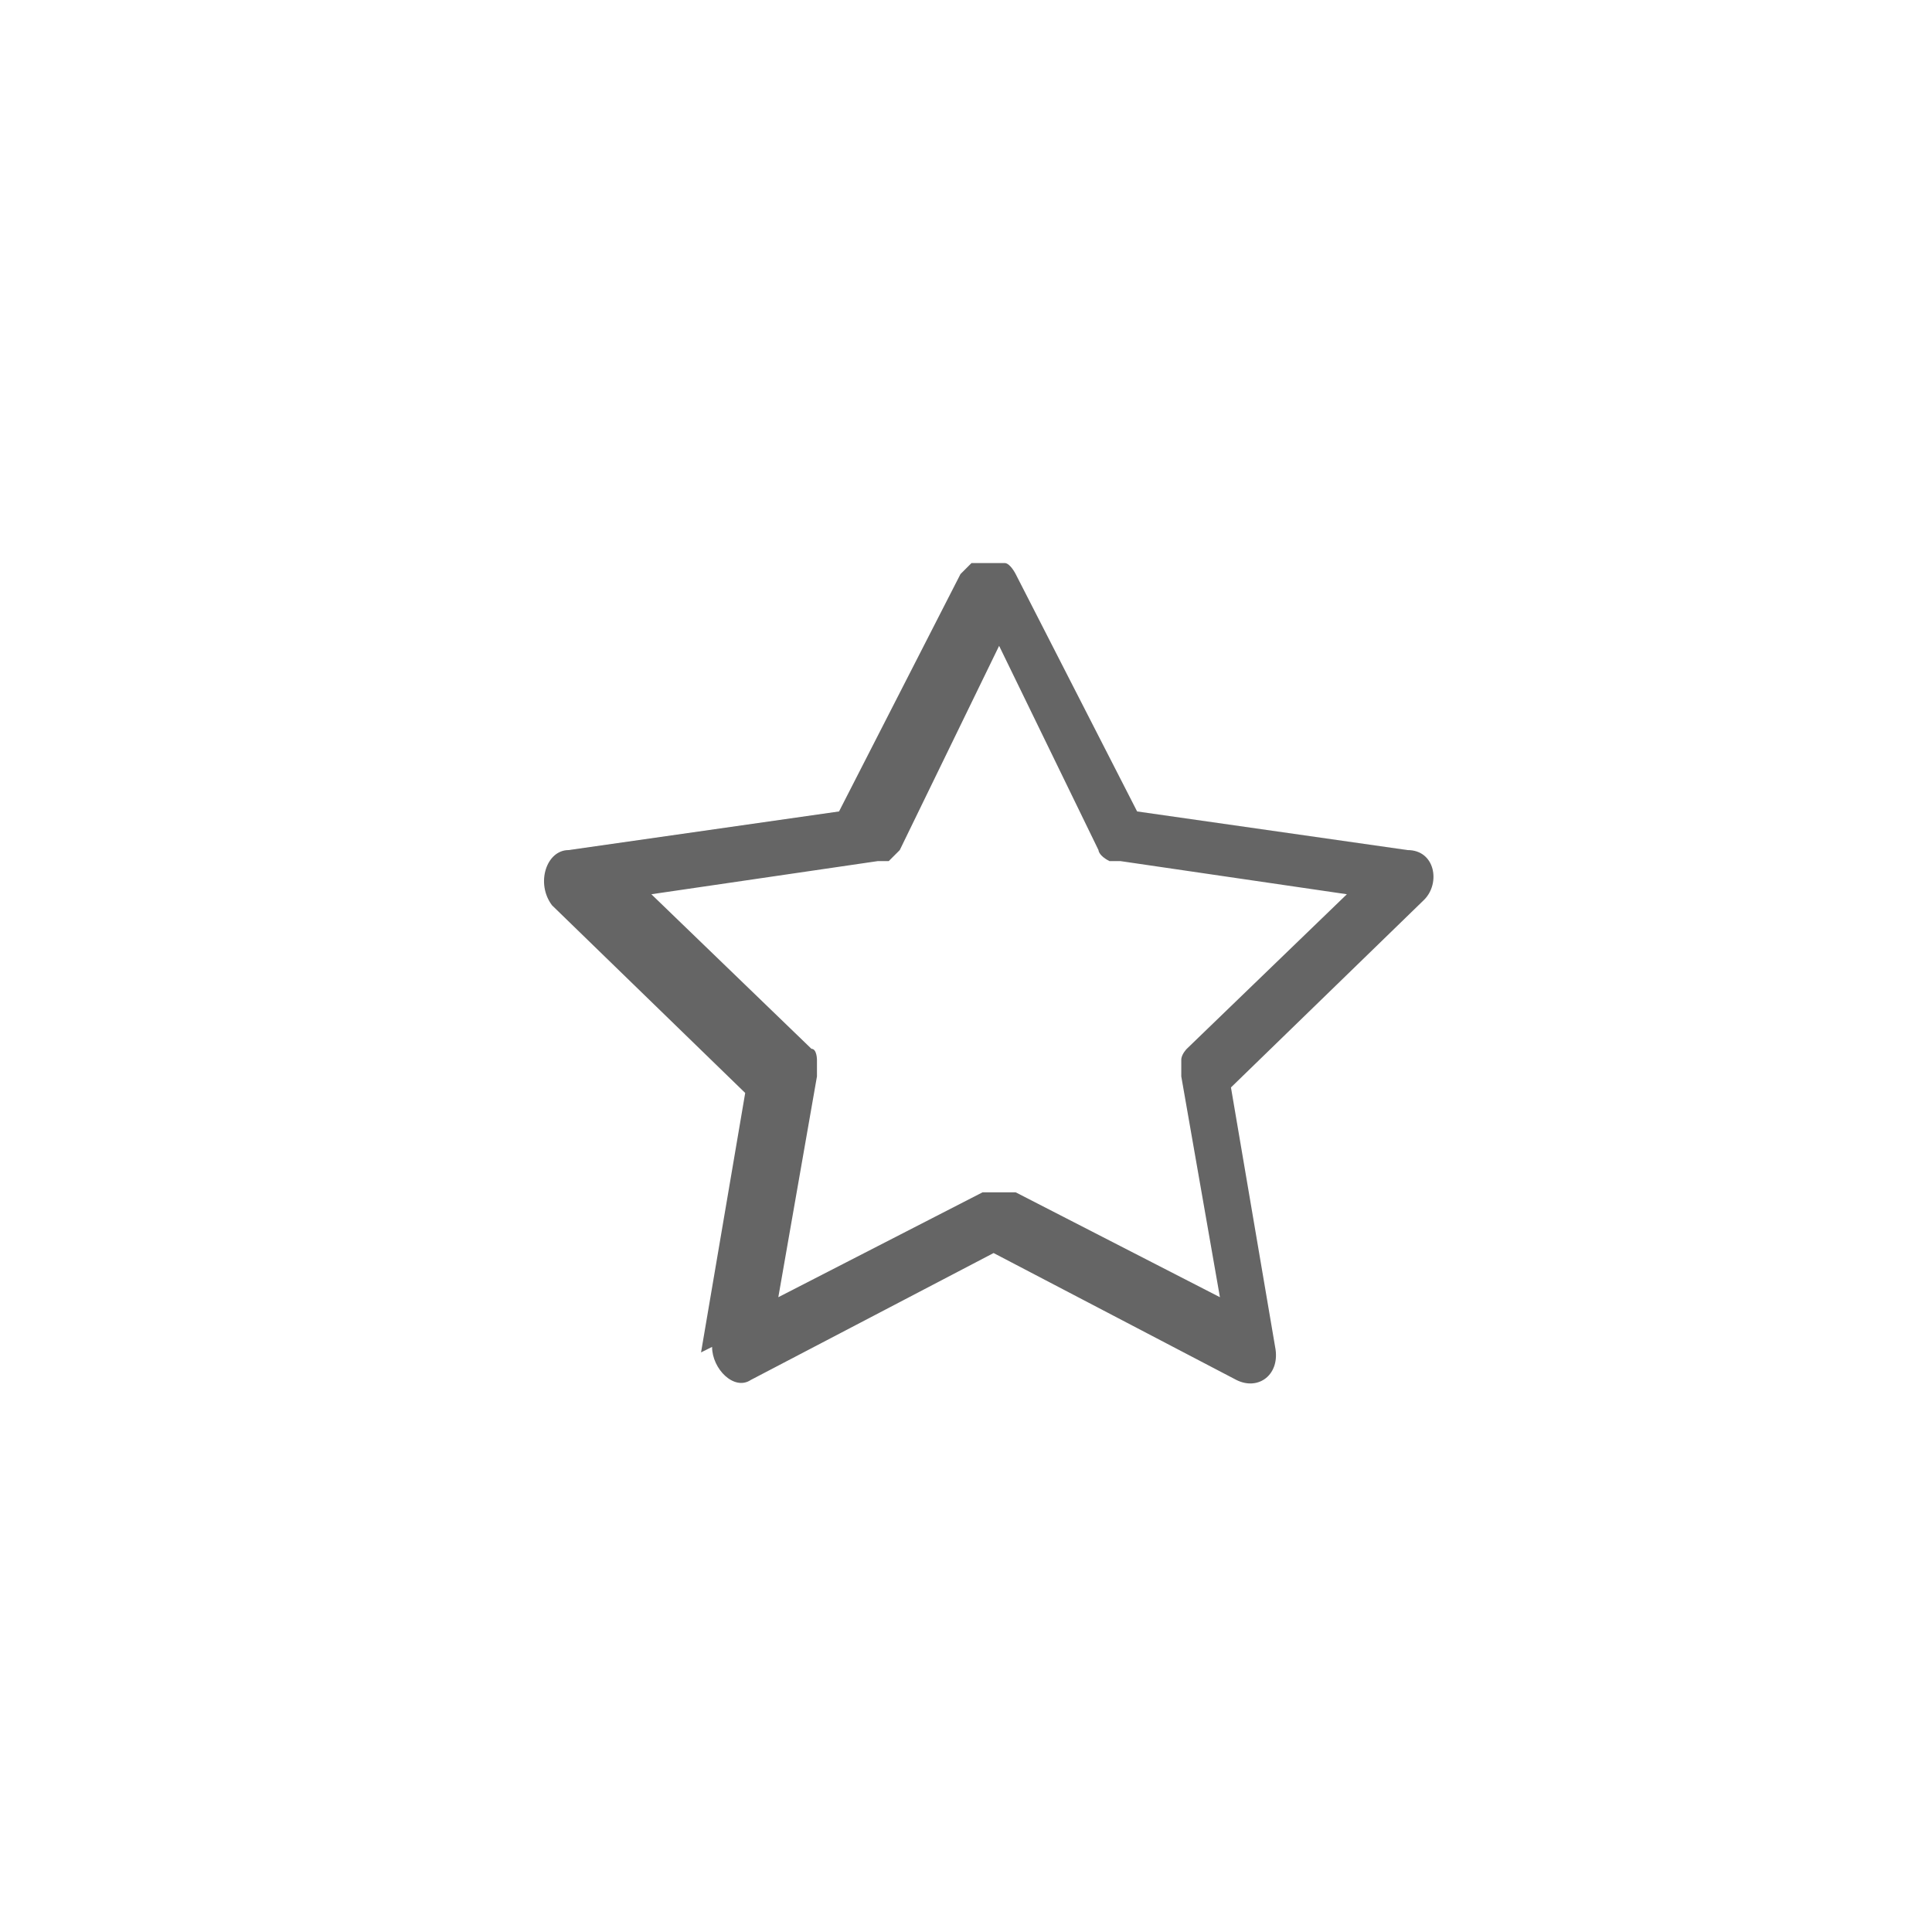
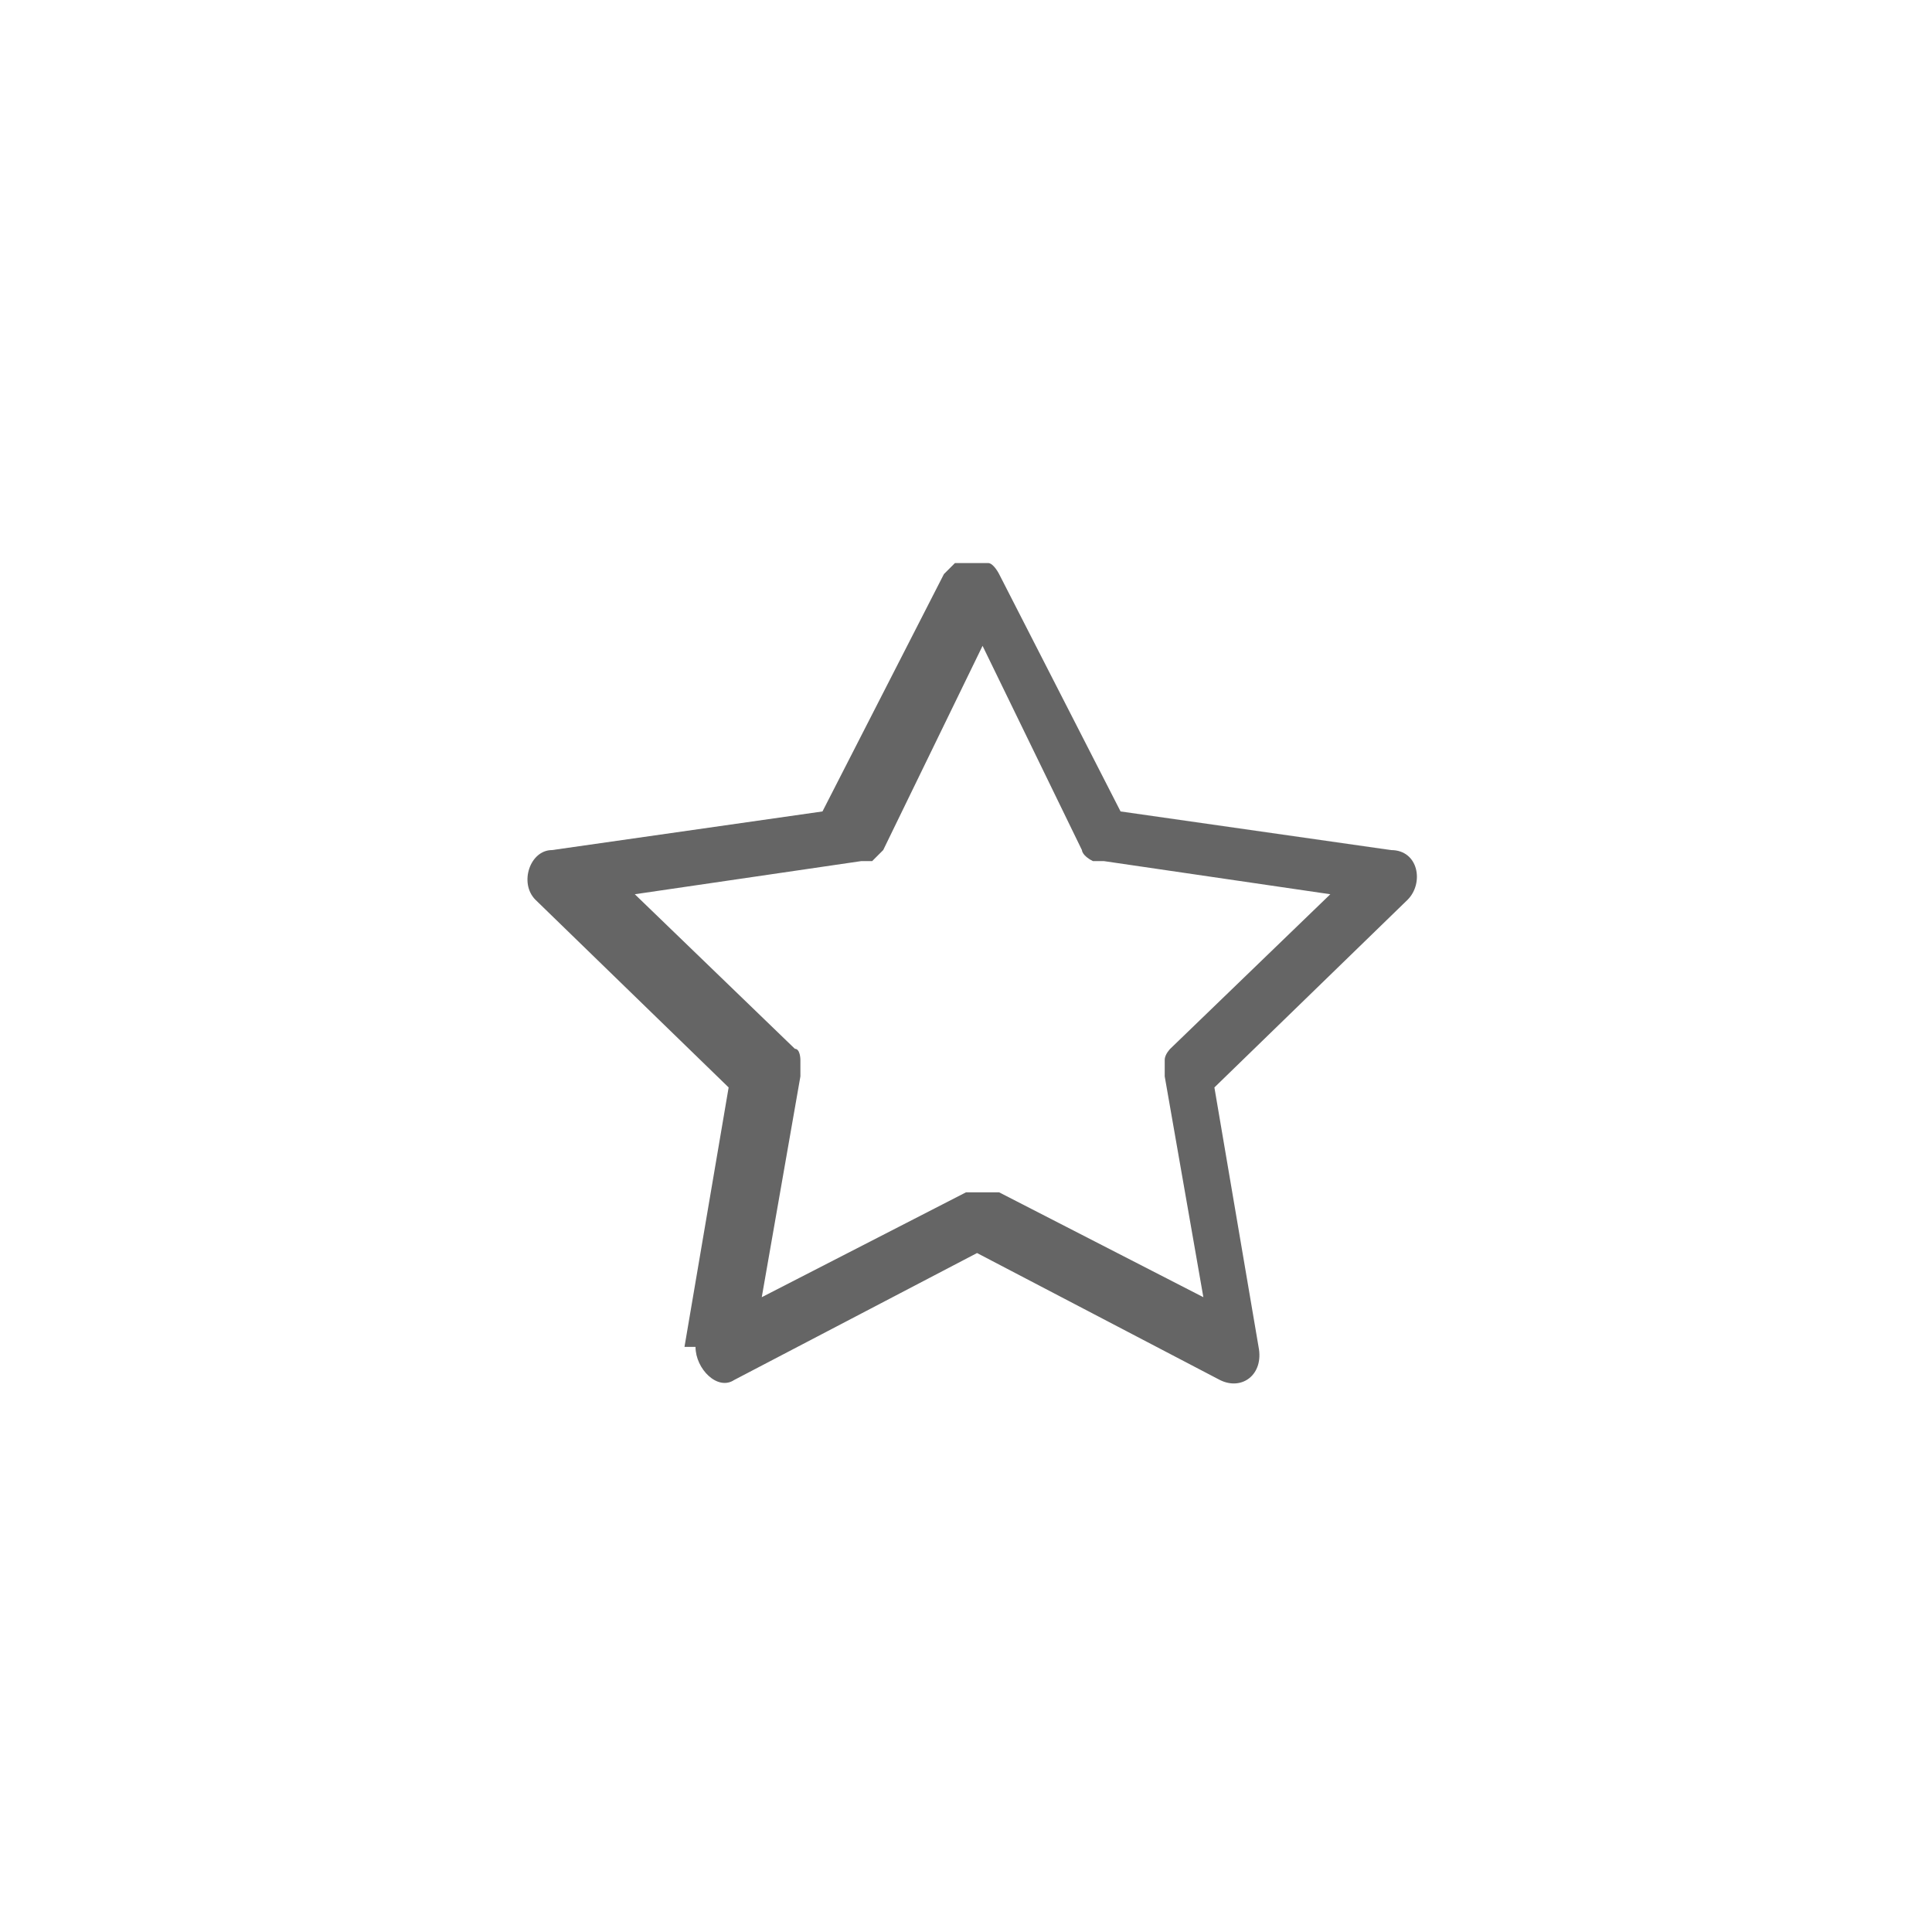
- <svg xmlns="http://www.w3.org/2000/svg" id="Layer_1" version="1.1" viewBox="0 0 35 35">
-   <path d="M12.9,24.4c0,.4.4.8.7.6l4.4-2.3,4.4,2.3c.4.2.8-.1.7-.6l-.8-4.7,3.5-3.4c.3-.3.2-.9-.3-.9l-4.9-.7-2.2-4.3c0,0-.1-.2-.2-.2,0,0-.2,0-.3,0s-.2,0-.3,0c0,0-.1.1-.2.2l-2.2,4.3-4.9.7c-.4,0-.6.6-.3,1l3.5,3.4-.8,4.7h0ZM17.8,21.6l-3.7,1.9.7-4c0,0,0-.2,0-.3,0,0,0-.2-.1-.2l-2.9-2.8,4.1-.6c0,0,.2,0,.2,0,0,0,.1-.1.2-.2l1.8-3.7,1.8,3.7c0,0,0,.1.2.2,0,0,.1,0,.2,0l4.1.6-2.9,2.8c0,0-.1.1-.1.2,0,0,0,.2,0,.3l.7,4-3.7-1.9c0,0-.2,0-.2,0s-.2,0-.2,0Z" fill="#656565" />
+ <svg xmlns="http://www.w3.org/2000/svg" id="Layer_1" width="35" height="35" version="1.1" viewBox="0 0 35 35">
+   <path d="M12.6,24.4c0,.4.4.8.7.6l4.4-2.3,4.4,2.3c.4.2.8-.1.7-.6l-.8-4.7,3.5-3.4c.3-.3.2-.9-.3-.9l-4.9-.7-2.2-4.3c0,0-.1-.2-.2-.2,0,0-.2,0-.3,0s-.2,0-.3,0c0,0-.1.1-.2.2l-2.2,4.3-4.9.7c-.4,0-.6.6-.3.9l3.5,3.4-.8,4.7h0ZM17.5,21.6l-3.7,1.9.7-4c0,0,0-.2,0-.3,0,0,0-.2-.1-.2l-2.9-2.8,4.1-.6c0,0,.2,0,.2,0,0,0,.1-.1.2-.2l1.8-3.7,1.8,3.7c0,0,0,.1.2.2,0,0,.1,0,.2,0l4.1.6-2.9,2.8c0,0-.1.1-.1.2,0,0,0,.2,0,.3l.7,4-3.7-1.9c0,0-.2,0-.2,0s-.2,0-.2,0Z" fill="#656565" />
</svg>
